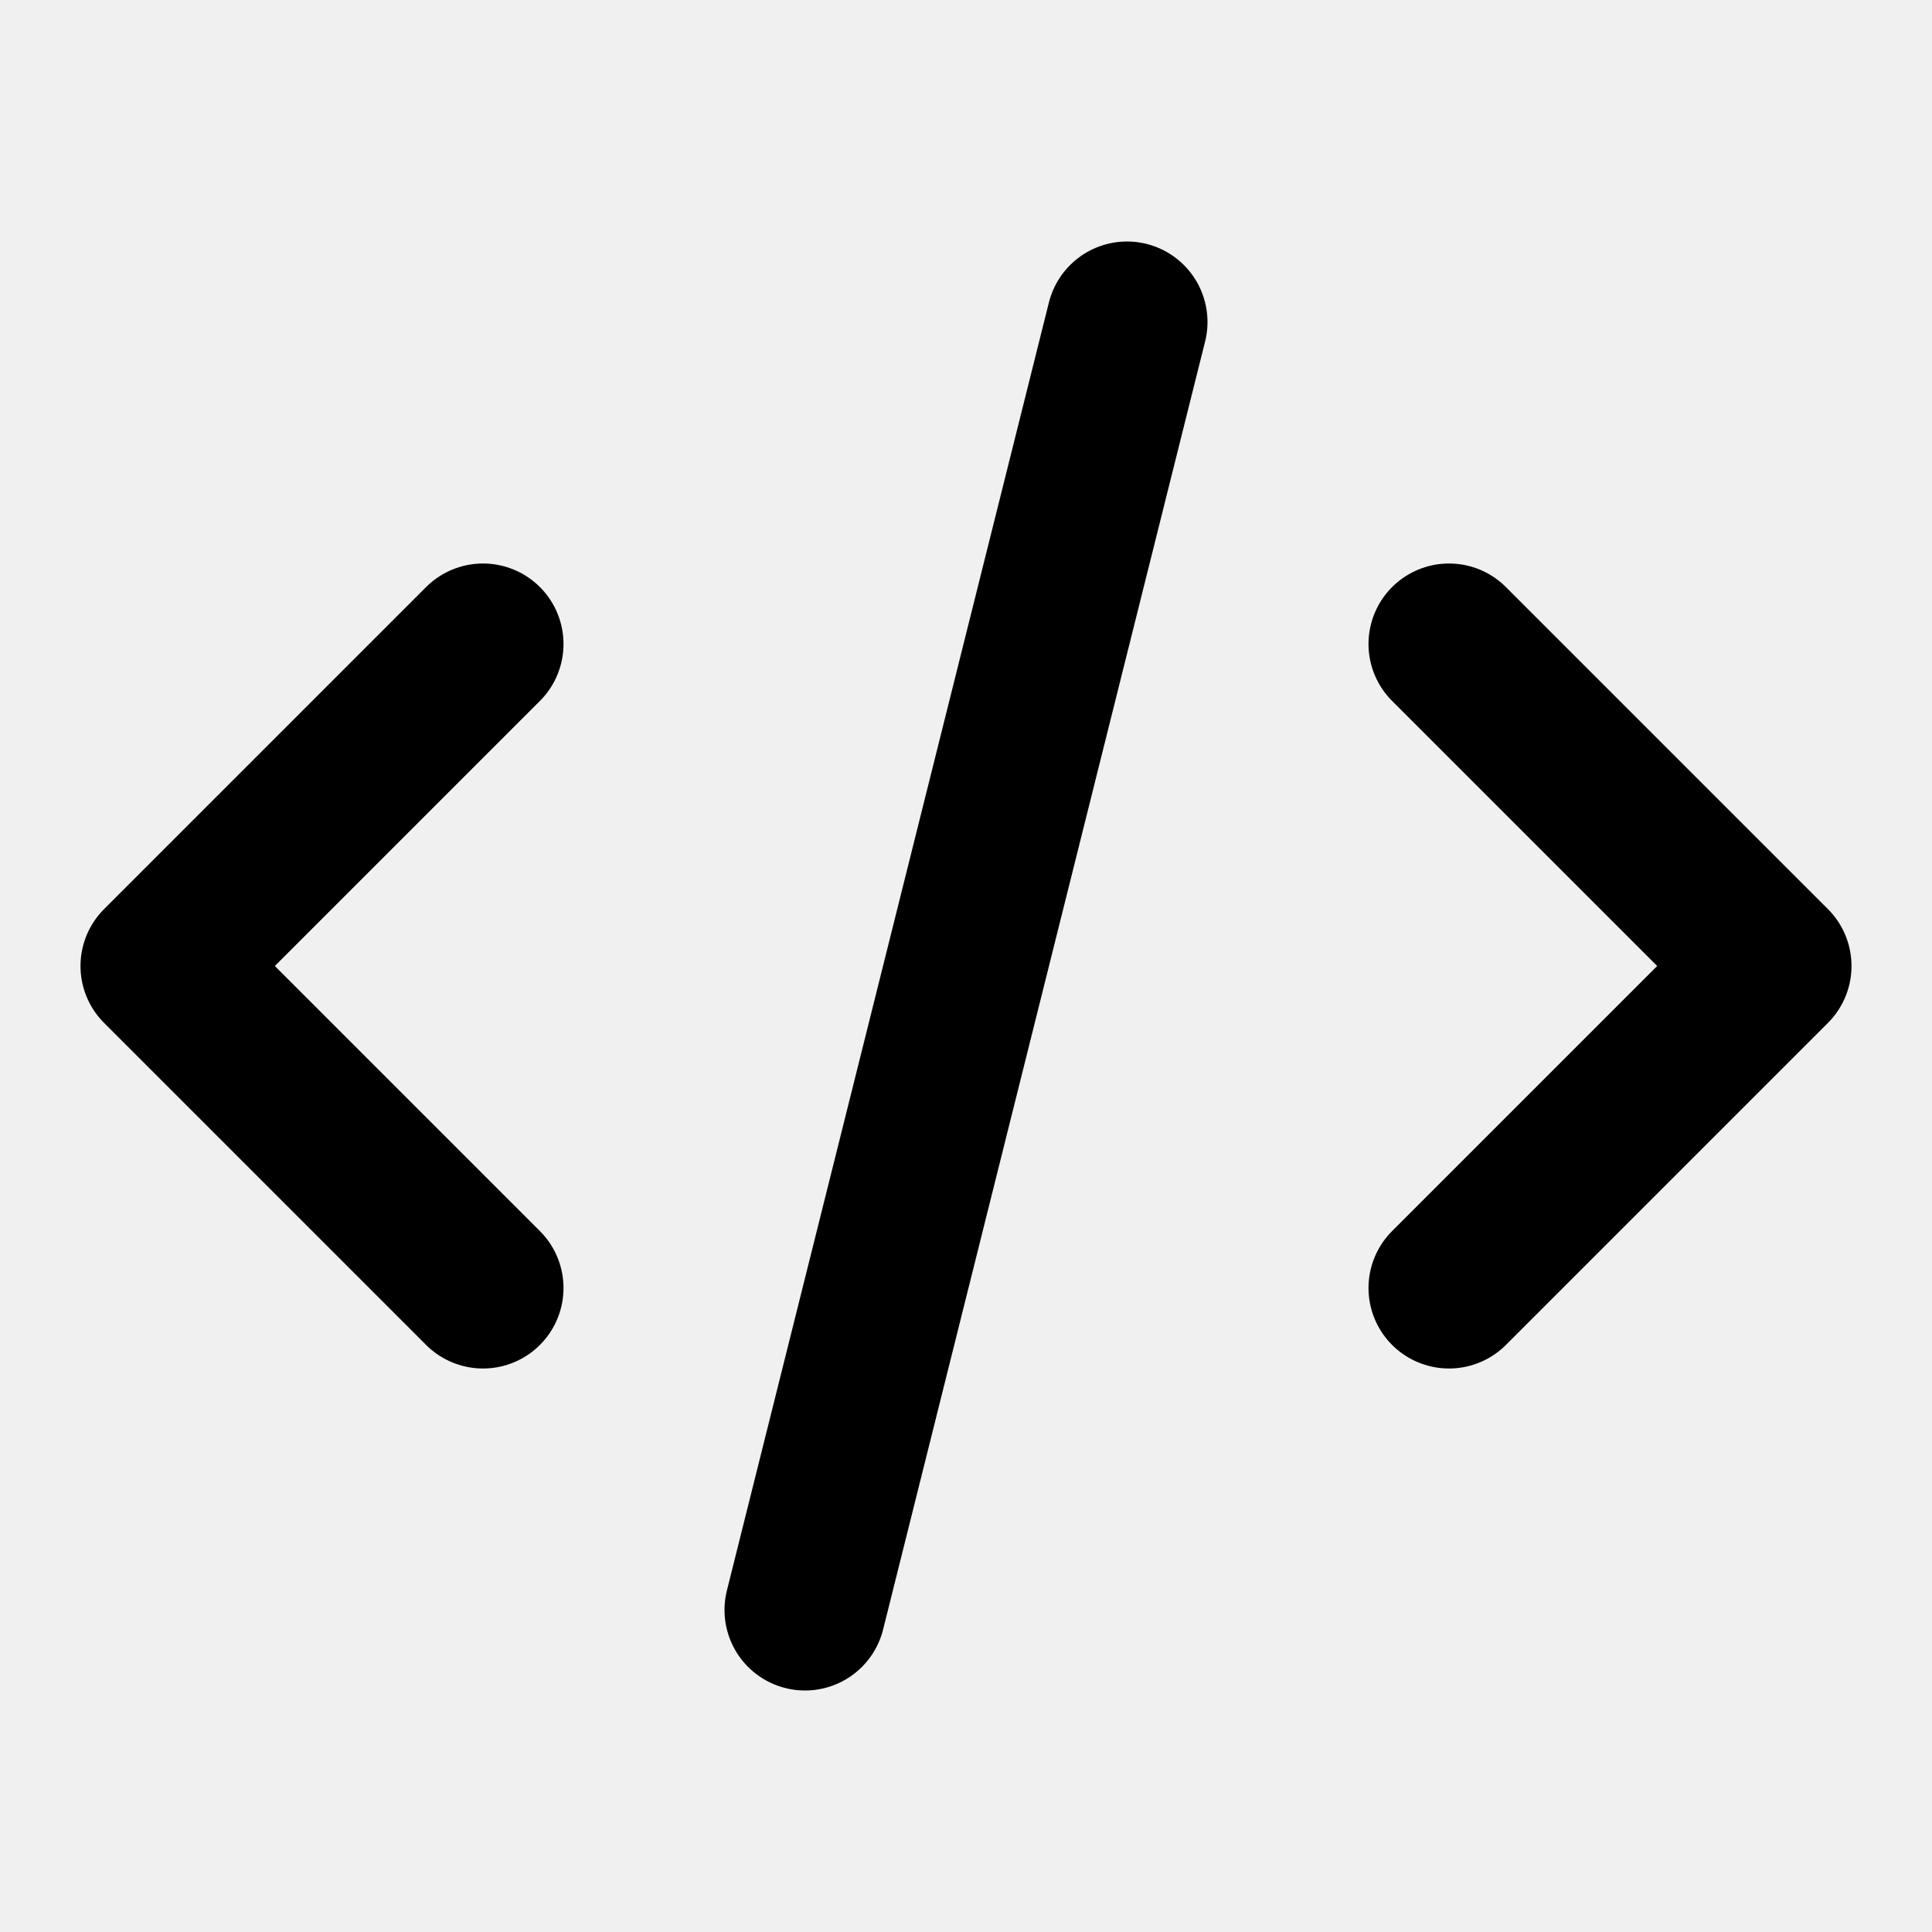
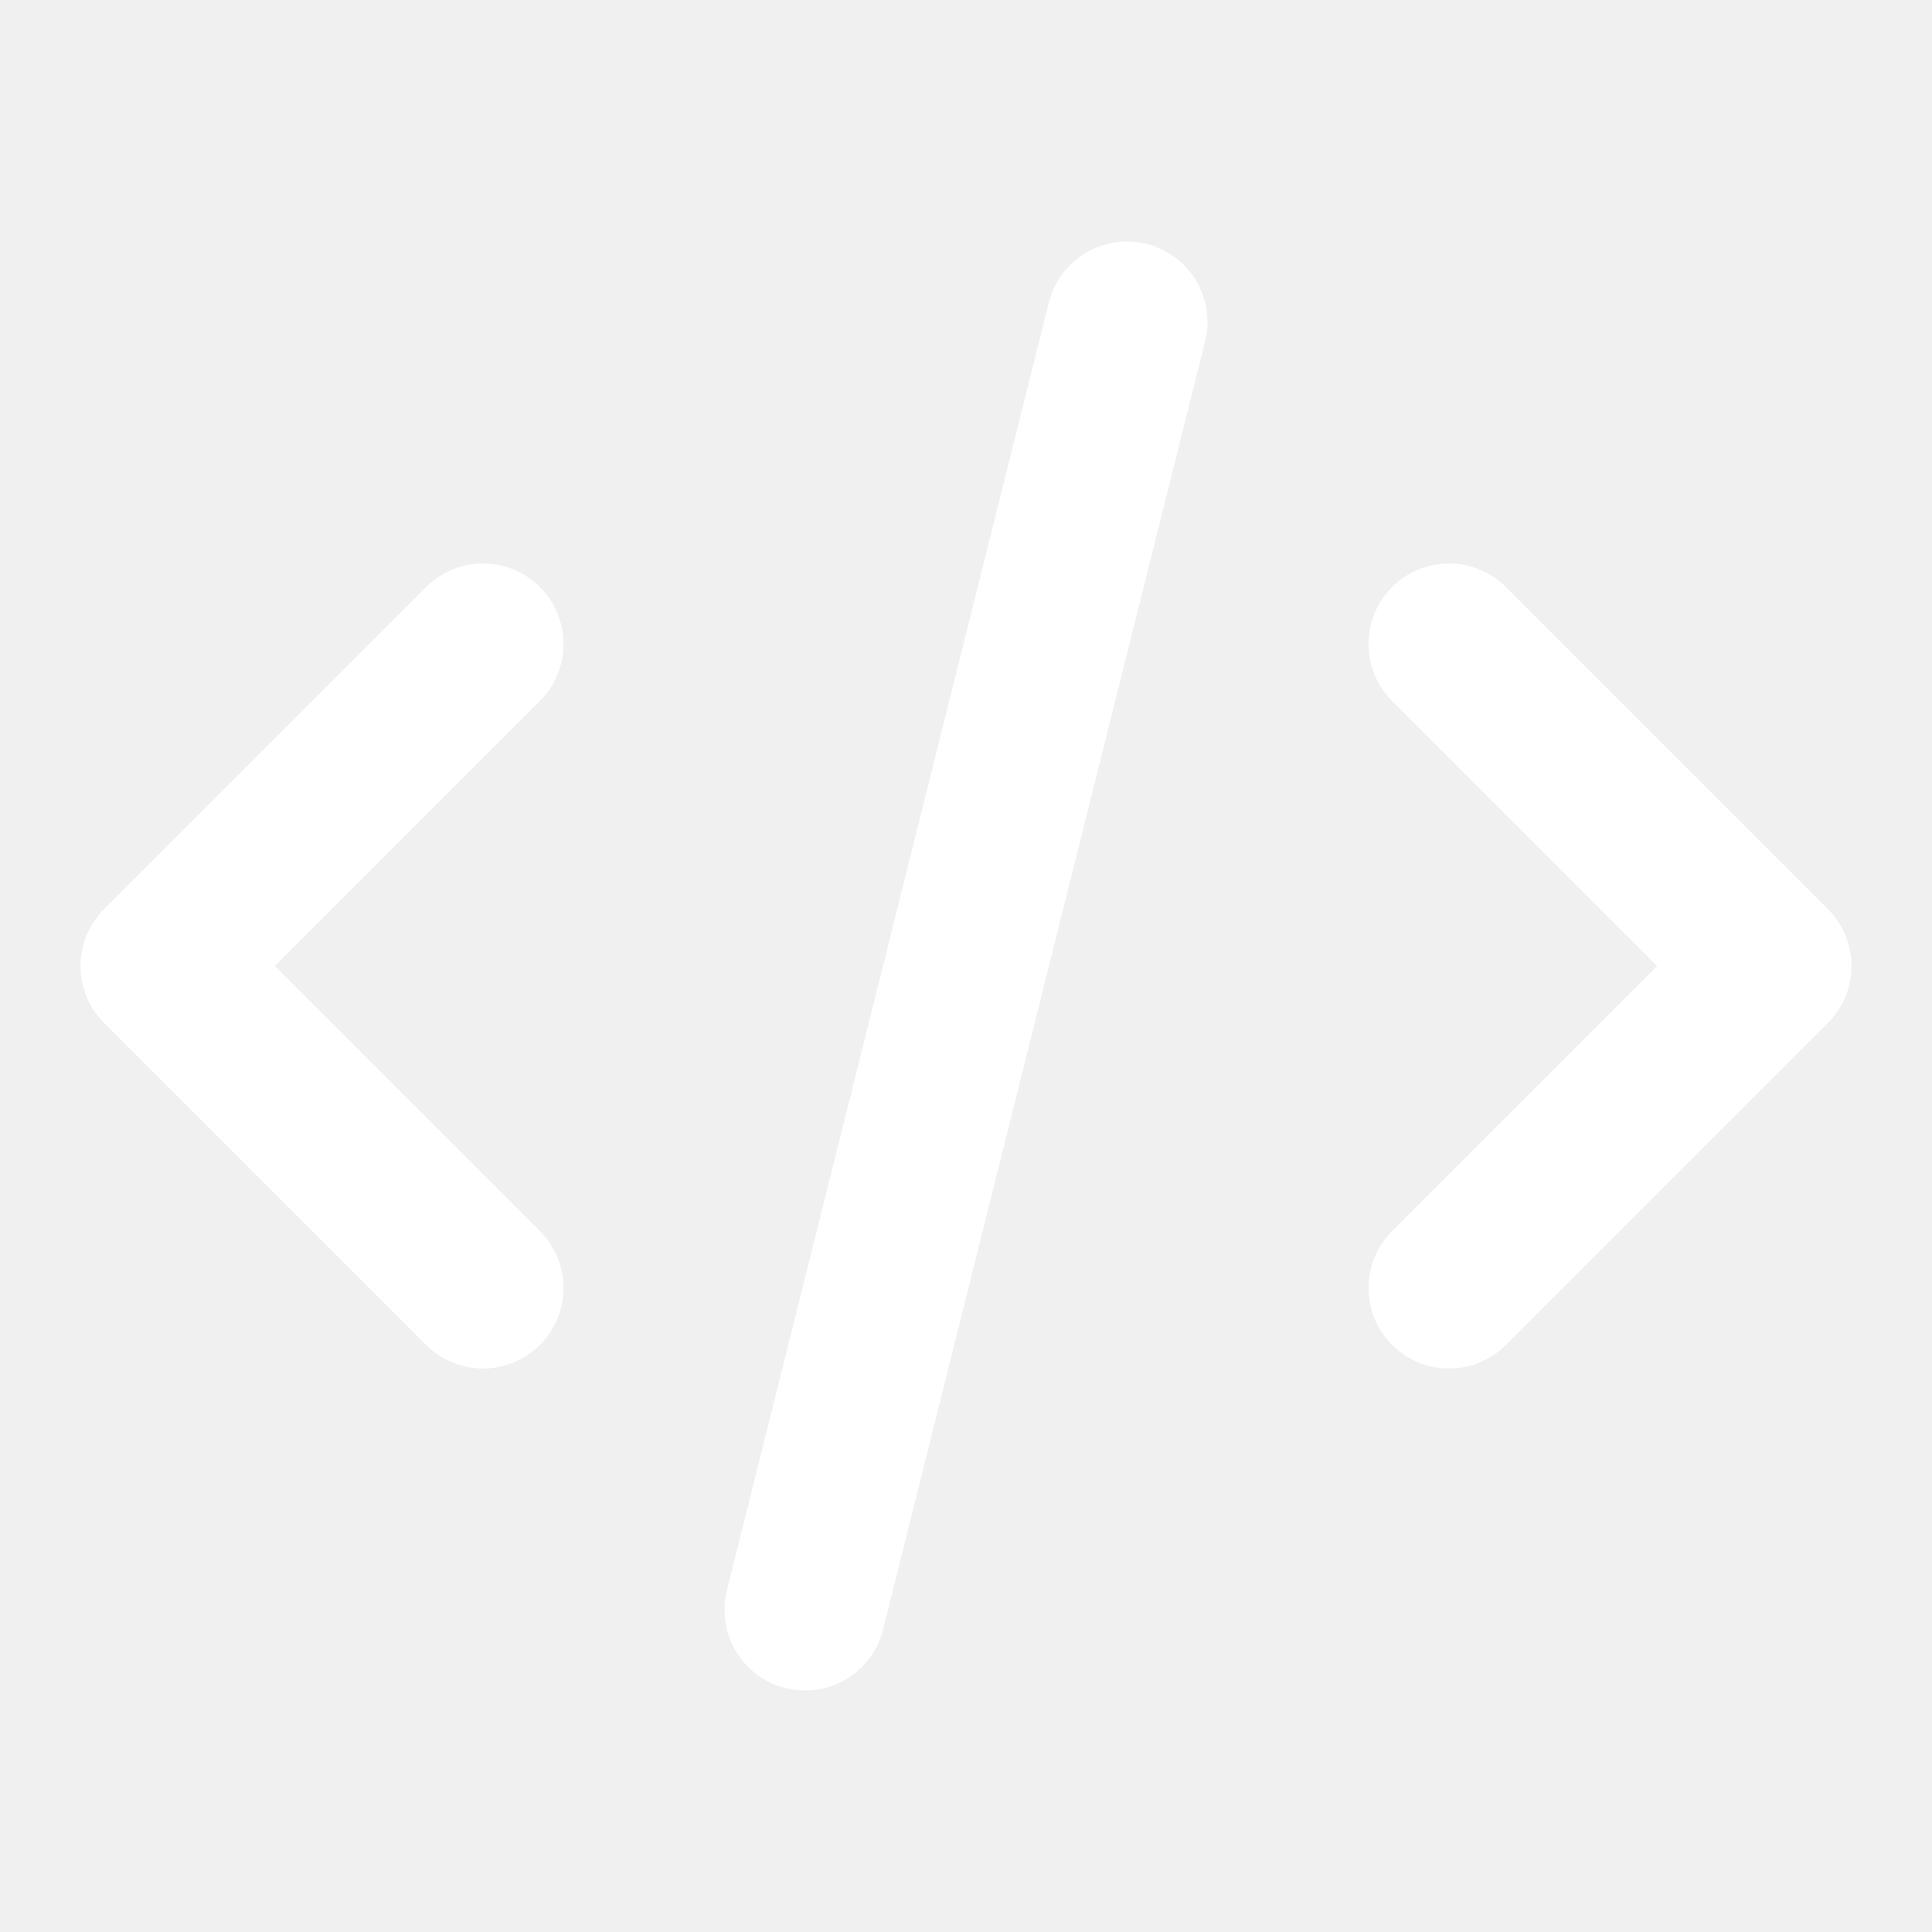
<svg xmlns="http://www.w3.org/2000/svg" width="24" height="24" viewBox="0 0 24 24" fill="none">
-   <path d="M10 20L14 4M18 8L22 12L18 16M6 16L2 12L6 8" stroke="black" stroke-width="2" stroke-linecap="round" stroke-linejoin="round" />
+   <path d="M10 20L14 4M18 8L22 12L18 16M6 16L2 12L6 8" stroke="white" stroke-width="2" stroke-linecap="round" stroke-linejoin="round" />
</svg>
